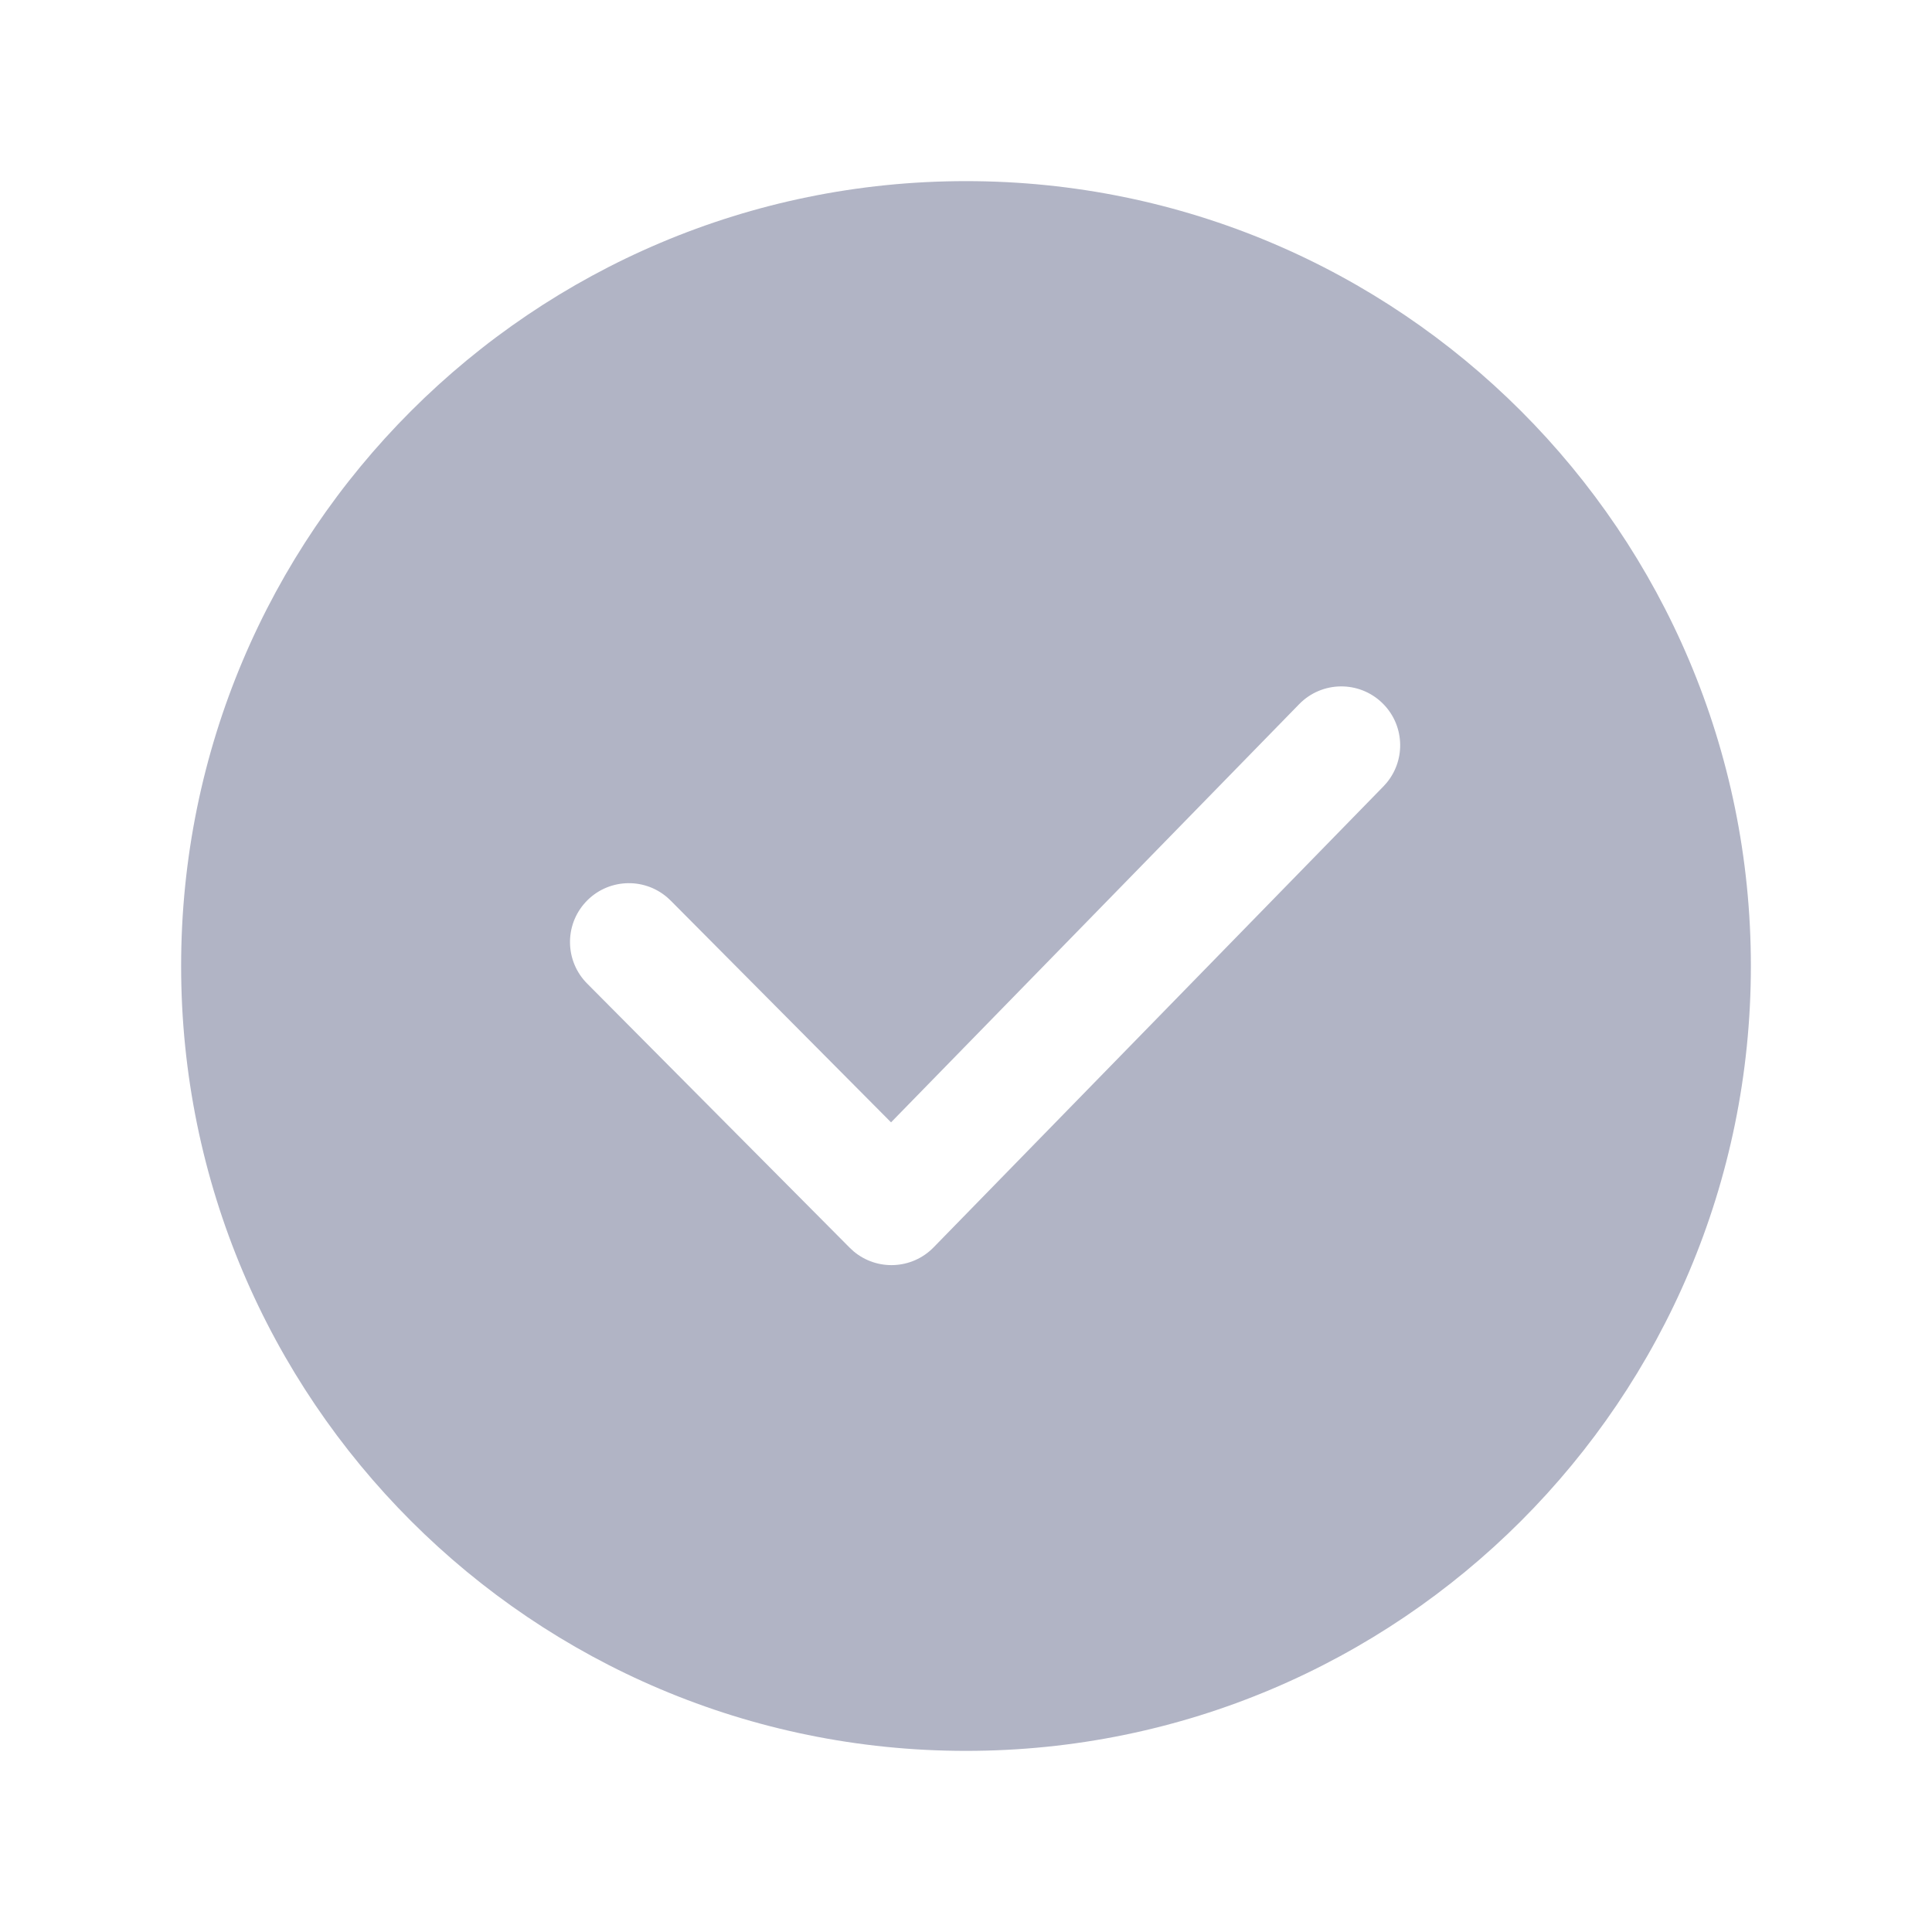
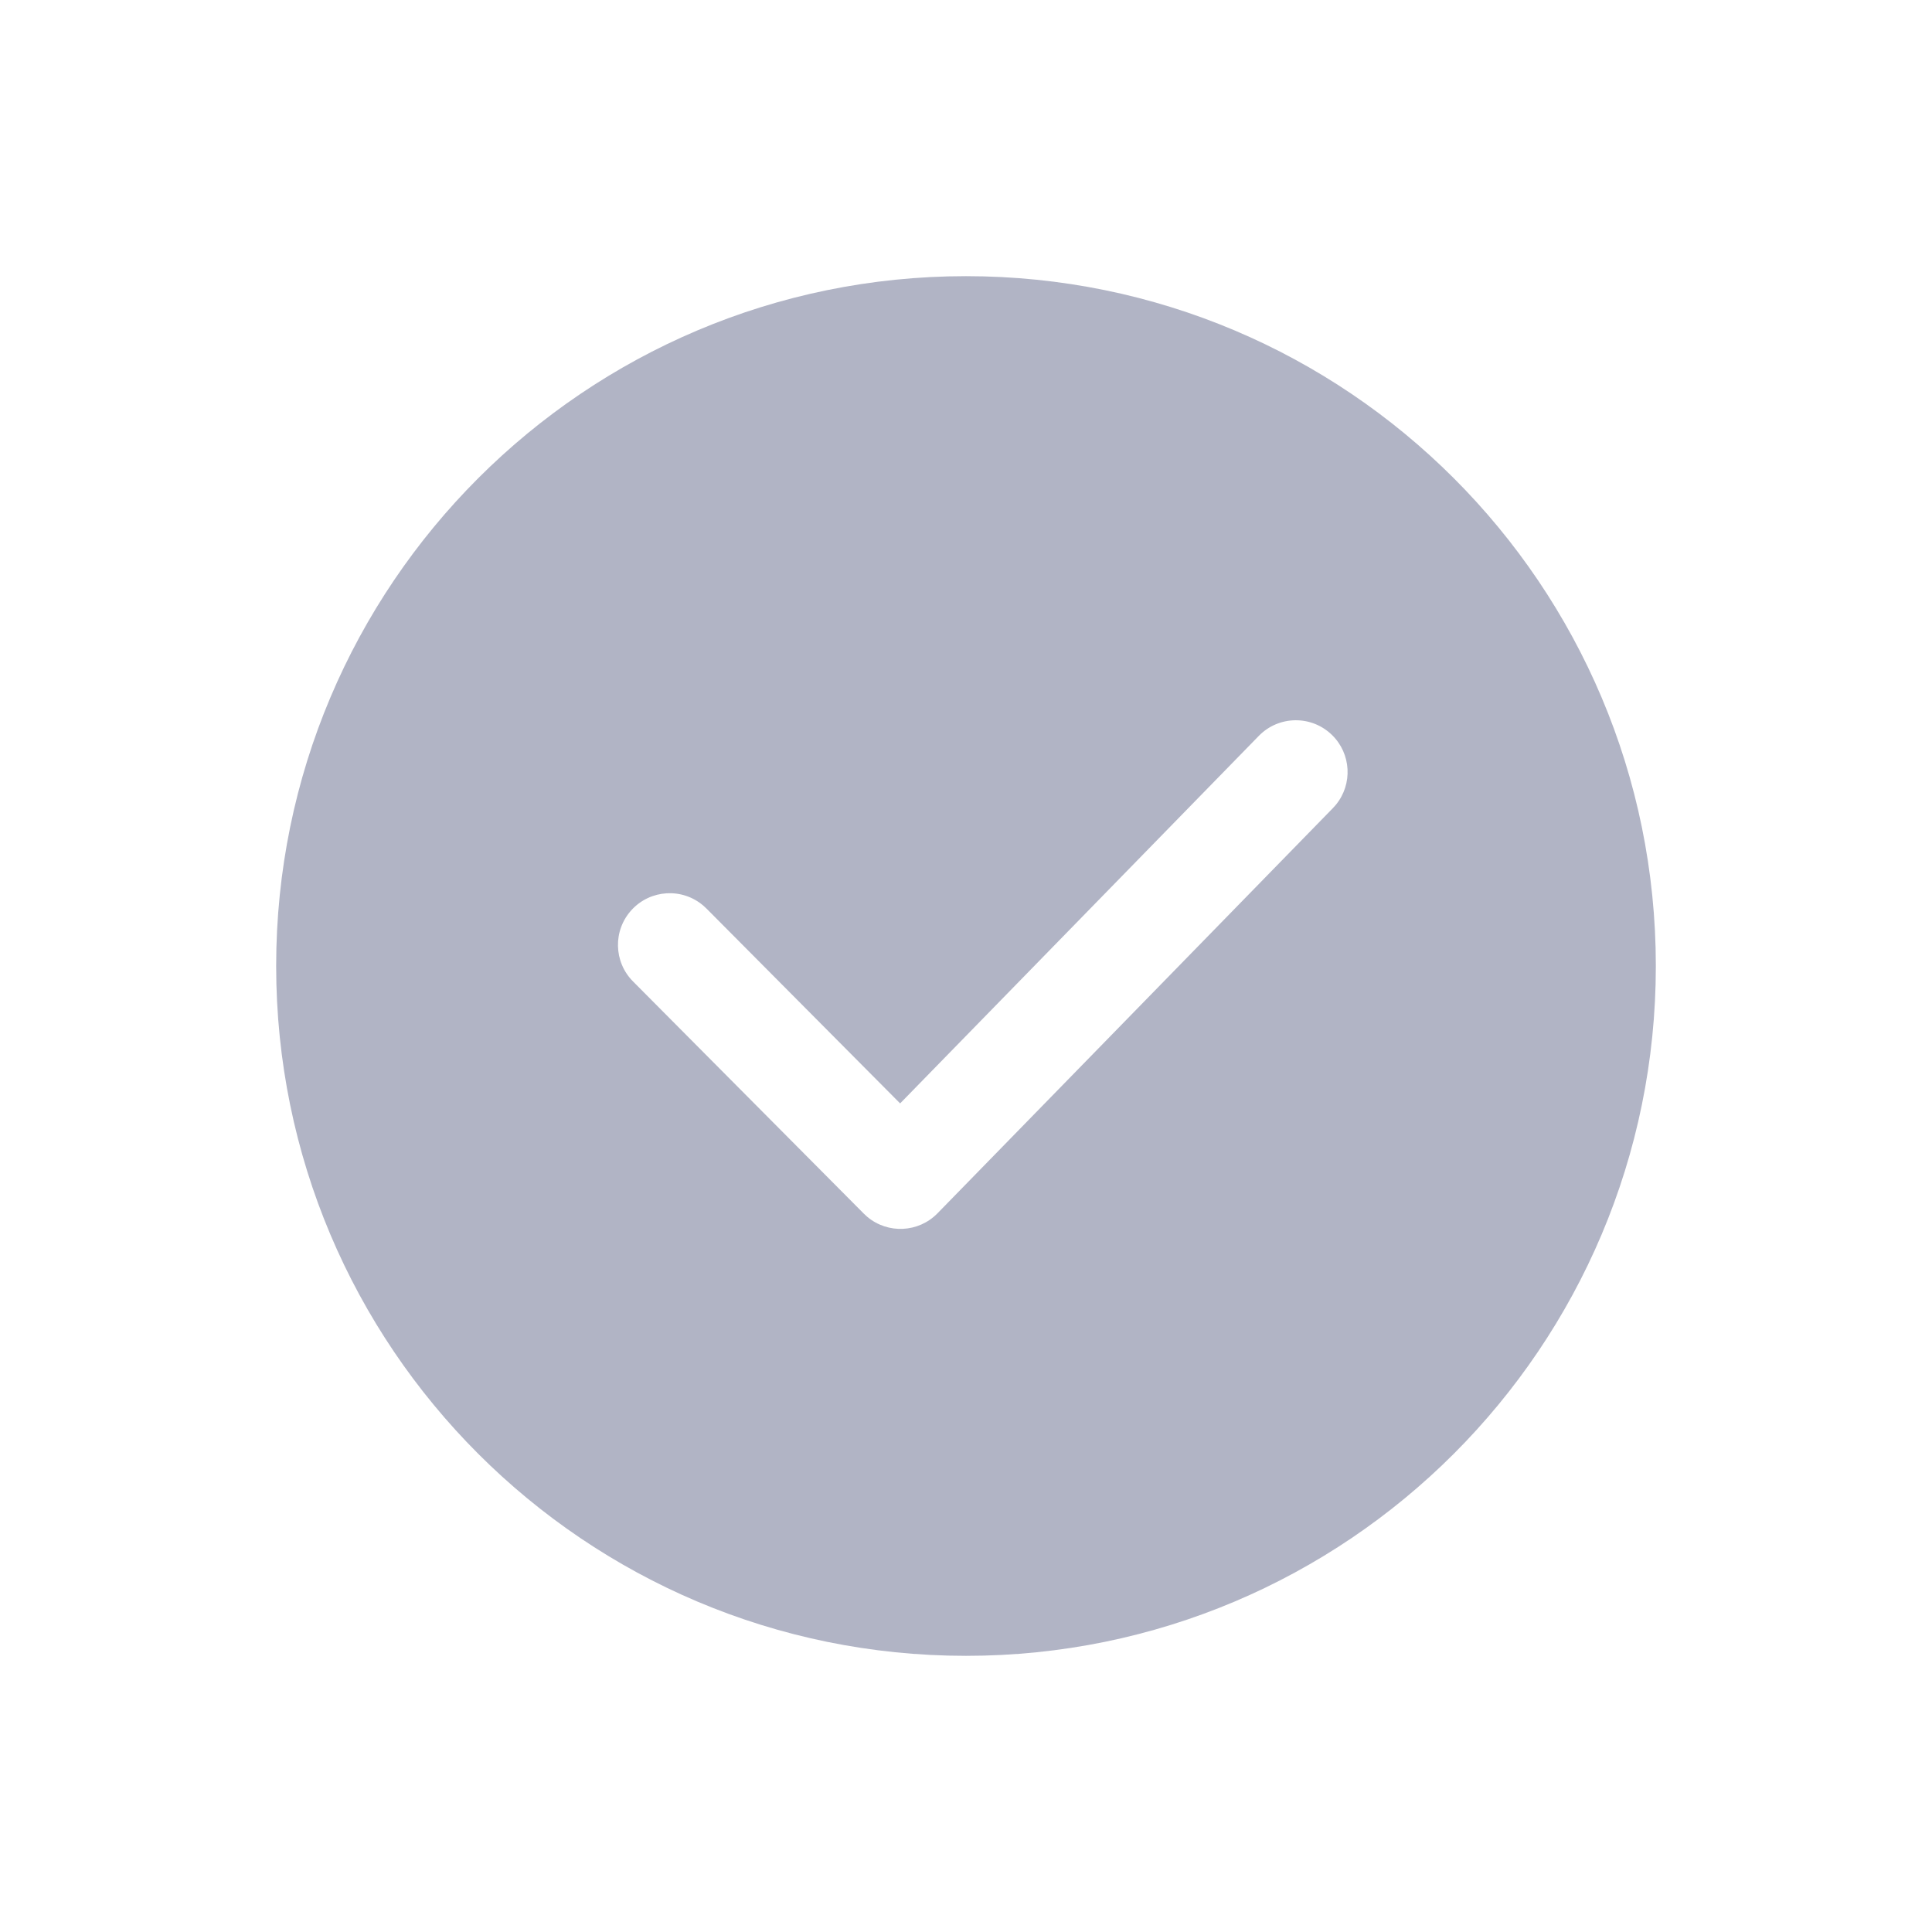
<svg xmlns="http://www.w3.org/2000/svg" class="icon" width="200px" height="200.00px" viewBox="0 0 1024 1024" version="1.1">
-   <path fill="#B1B4C5" d="M512 96c229.76 0 416 186.24 416 416S741.76 928 512 928 96 741.76 96 512 282.24 96 512 96z m220.704 276.672a31.2 31.2 0 0 0-44.112 0.544l-216.32 221.648-116.704-117.44-1.984-1.84a31.2 31.2 0 0 0-42.288 45.824l139.072 139.92 2 1.856a31.2 31.2 0 0 0 42.464-2.064l238.416-244.32 1.808-2.016a31.2 31.2 0 0 0-2.352-42.112z" />
+   <path fill="#B1B4C5" d="M512 146.375c201.938 0 365.625 163.688 365.625 365.625S713.938 877.625 512 877.625 146.375 713.938 146.375 512 310.062 146.375 512 146.375z m193.978 243.169a27.422 27.422 0 0 0-38.77 0.478l-190.125 194.808-102.572-103.219-1.744-1.617a27.422 27.422 0 0 0-37.167 40.275l122.231 122.977 1.758 1.631a27.422 27.422 0 0 0 37.322-1.814l209.545-214.734 1.589-1.772a27.422 27.422 0 0 0-2.067-37.013z" />
</svg>
